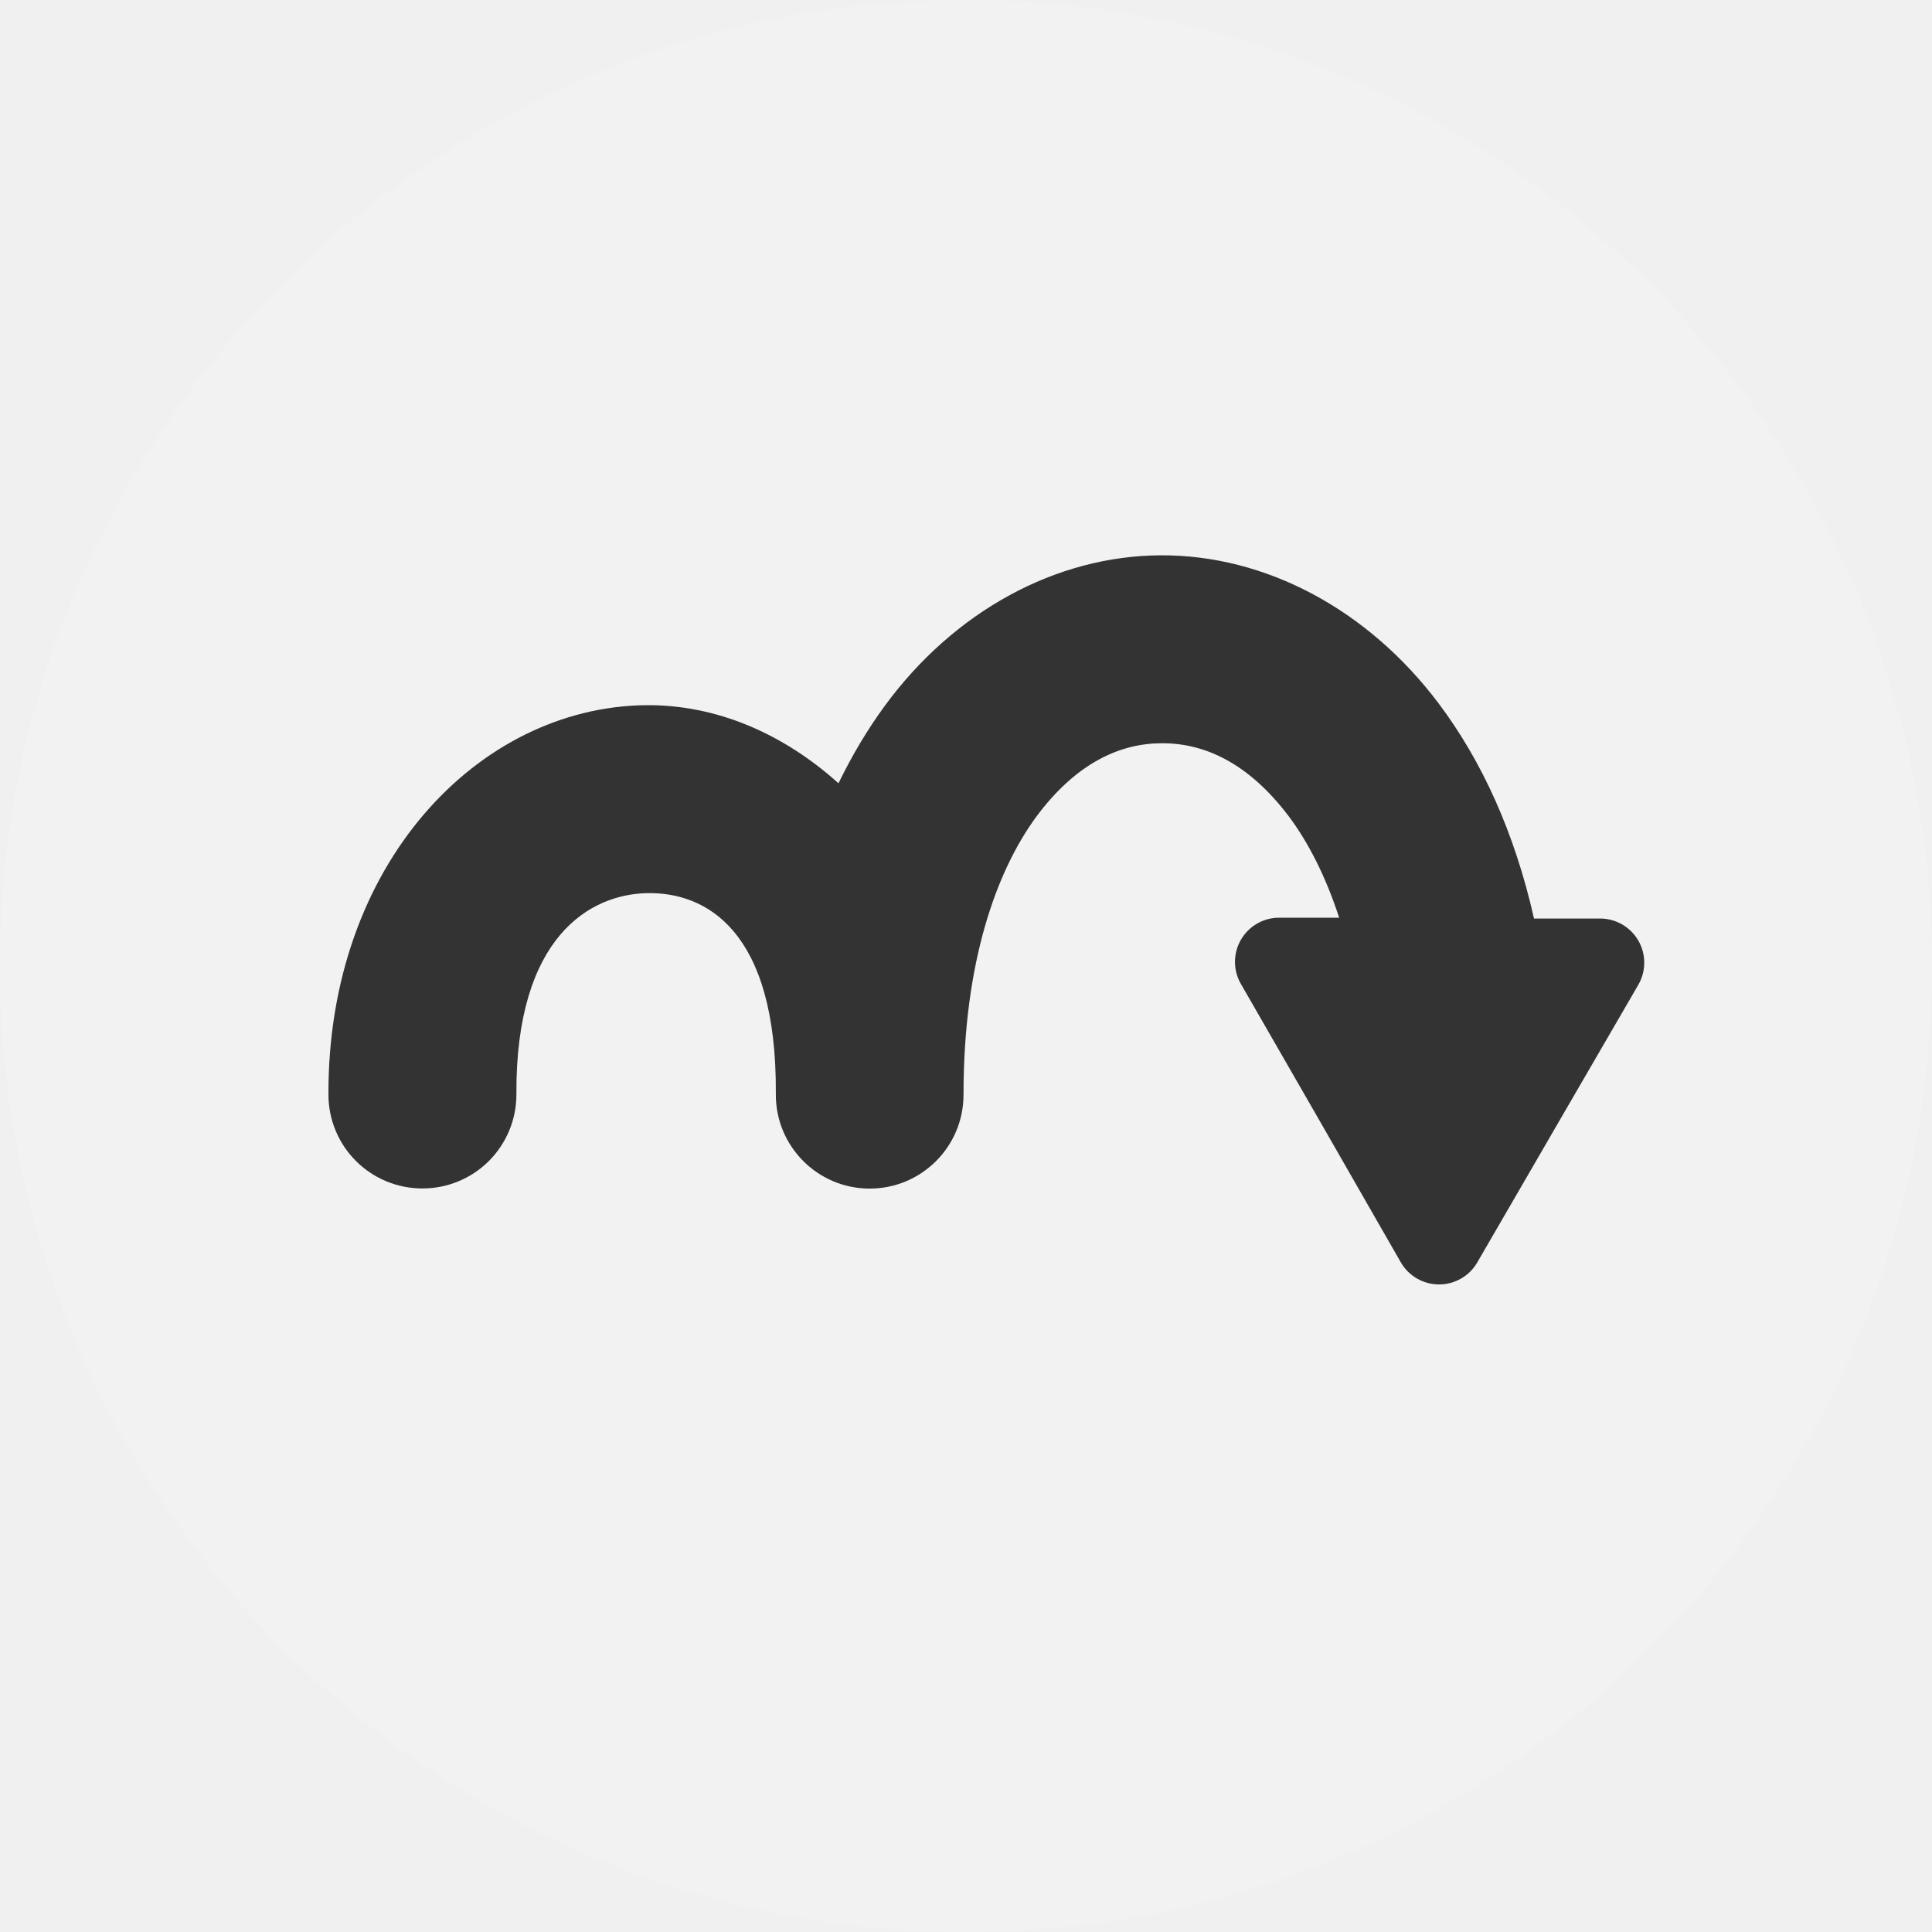
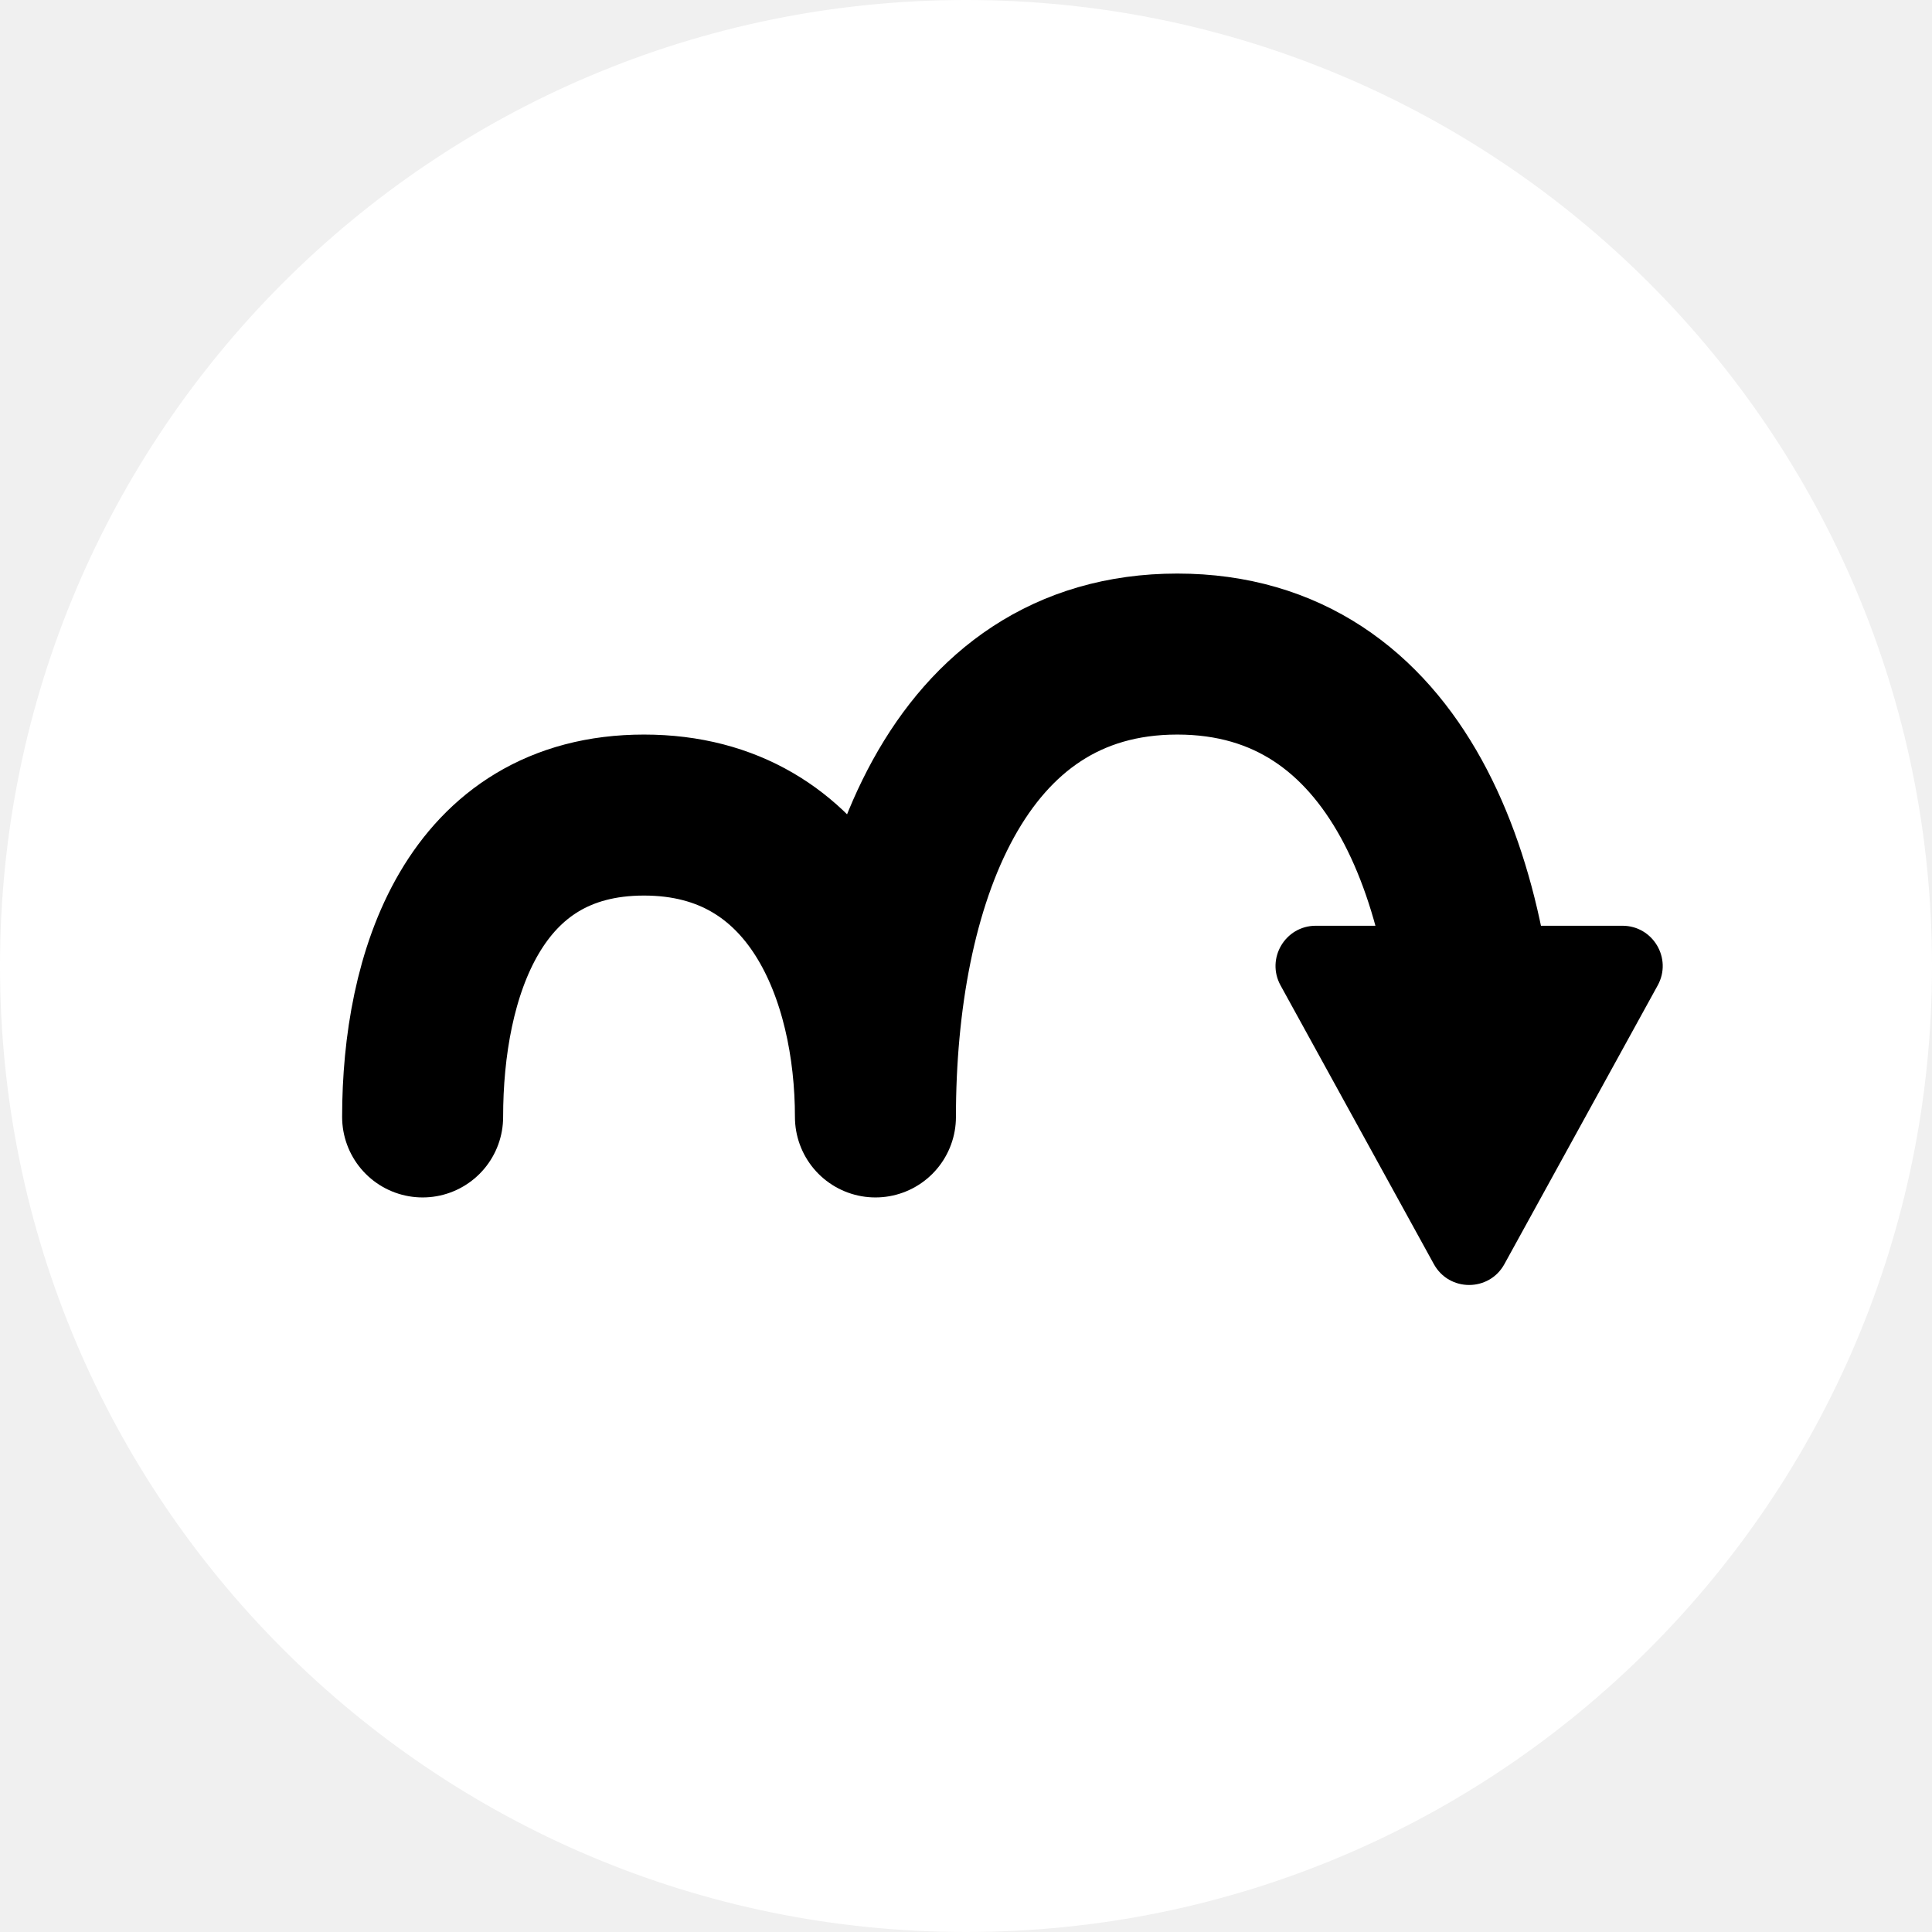
- <svg xmlns="http://www.w3.org/2000/svg" xml:space="preserve" viewBox="0 0 70 70">
-   <circle id="bg" cx="35" cy="35" r="35" fill="#f2f2f2" />
-   <path id="icon" fill="#333" d="M42.05 20.12c-3.8.02-7.48 2.03-9.99 5.45-.63.86-1.19 1.8-1.68 2.81-2-1.8-4.43-2.86-7-2.83-6.06.08-11.51 5.77-11.48 14.11a3.4 3.4 0 0 0 3.41 3.4 3.4 3.4 0 0 0 3.4-3.42c-.03-5.7 2.67-7.25 4.76-7.28 2.08-.03 4.68 1.31 4.64 7.27v.02a3.4 3.4 0 0 0 6.8.03v-.03c0-4.79 1.19-8.08 2.63-10.05 1.45-1.96 3.05-2.67 4.55-2.67 1.5-.01 3.11.67 4.6 2.64.69.92 1.33 2.14 1.83 3.68h-2.17a1.6 1.6 0 0 0-1.39 2.4l2.9 5.04 2.89 5.04a1.6 1.6 0 0 0 2.78 0l2.91-5.02 2.92-5.03a1.6 1.6 0 0 0-1.38-2.4h-2.4c-.7-3.1-1.88-5.7-3.46-7.8-2.56-3.4-6.27-5.38-10.07-5.36z" />
+ <svg xmlns="http://www.w3.org/2000/svg" width="96" height="96" viewBox="0 0 96 96" fill="none">
+   <rect width="96" height="96" rx="48" fill="white" />
+   <path d="M21 55.5C21 48.5 23.5 40.5 32 40.5C40.5 40.5 43.5 48.5 43.5 55.5C43.5 44 47.5 32.5 58.5 32.5C69.5 32.5 73.5 44 73.5 55.5" stroke="black" stroke-width="8" stroke-linecap="round" stroke-linejoin="round" />
+   <path d="M74.752 62.814C73.993 64.195 72.007 64.195 71.248 62.814L63.63 48.964C62.897 47.631 63.861 46 65.382 46L80.618 46C82.139 46 83.103 47.631 82.37 48.964L74.752 62.814Z" fill="black" />
</svg>
